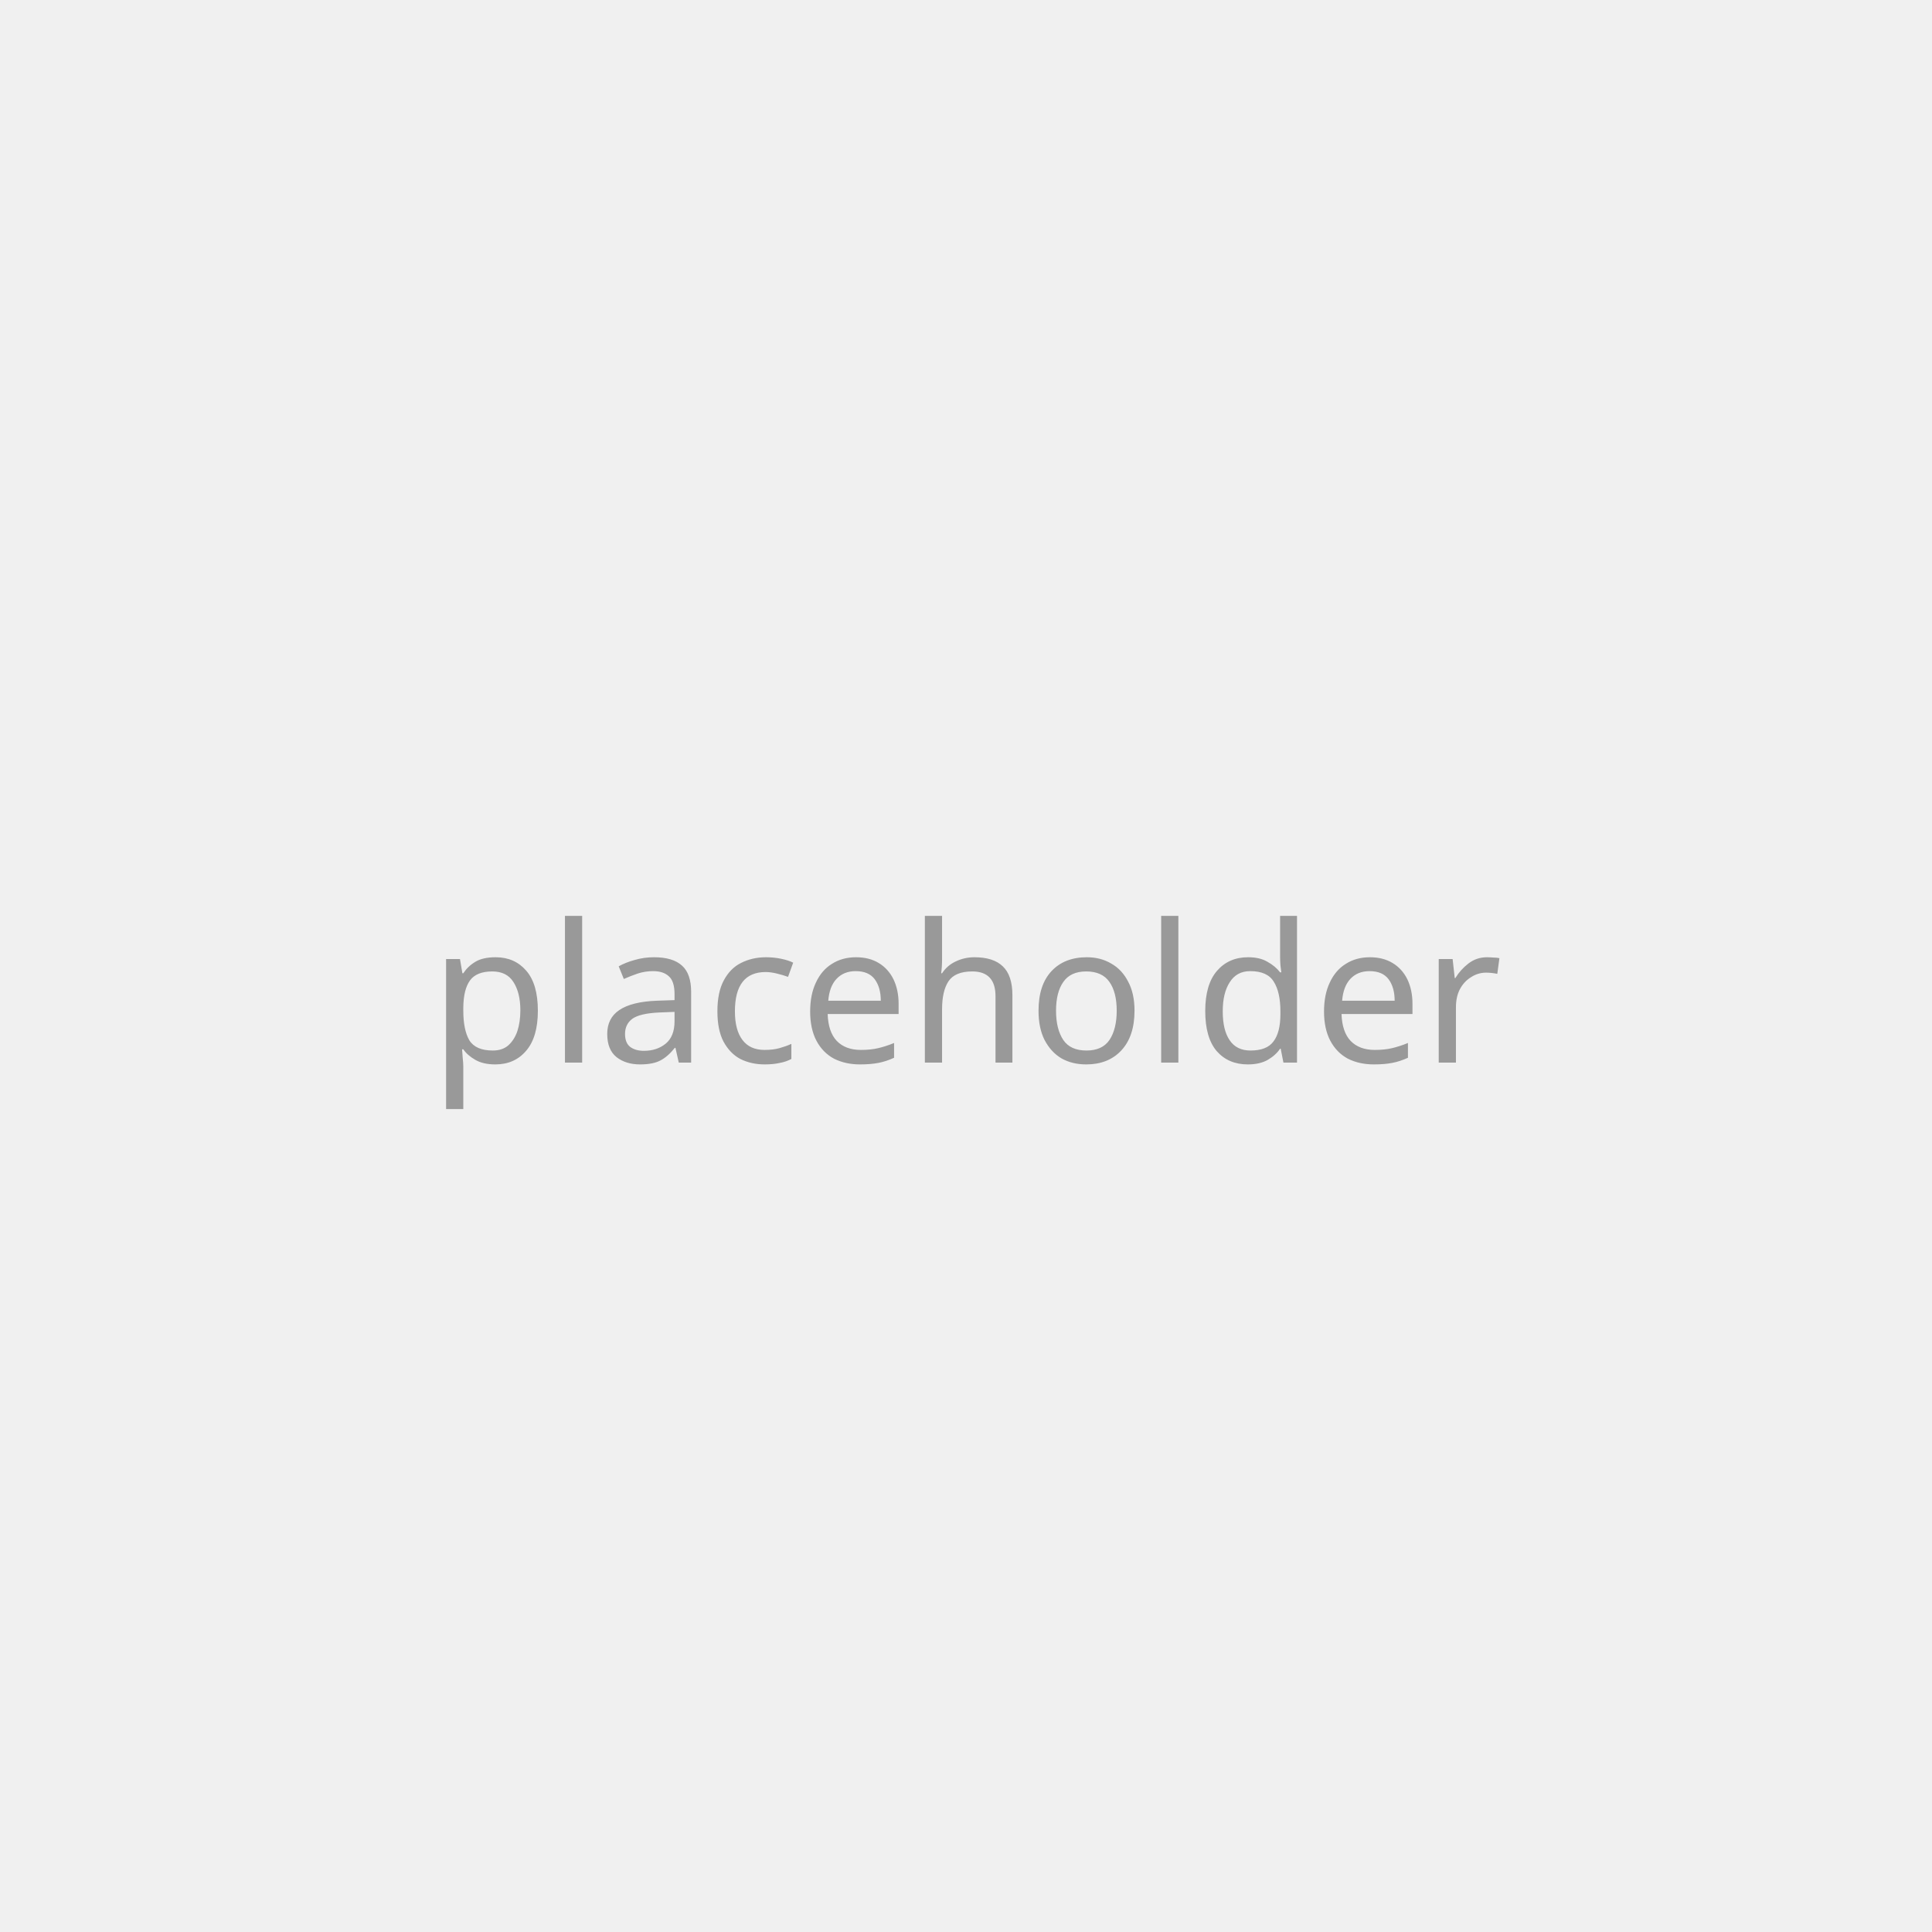
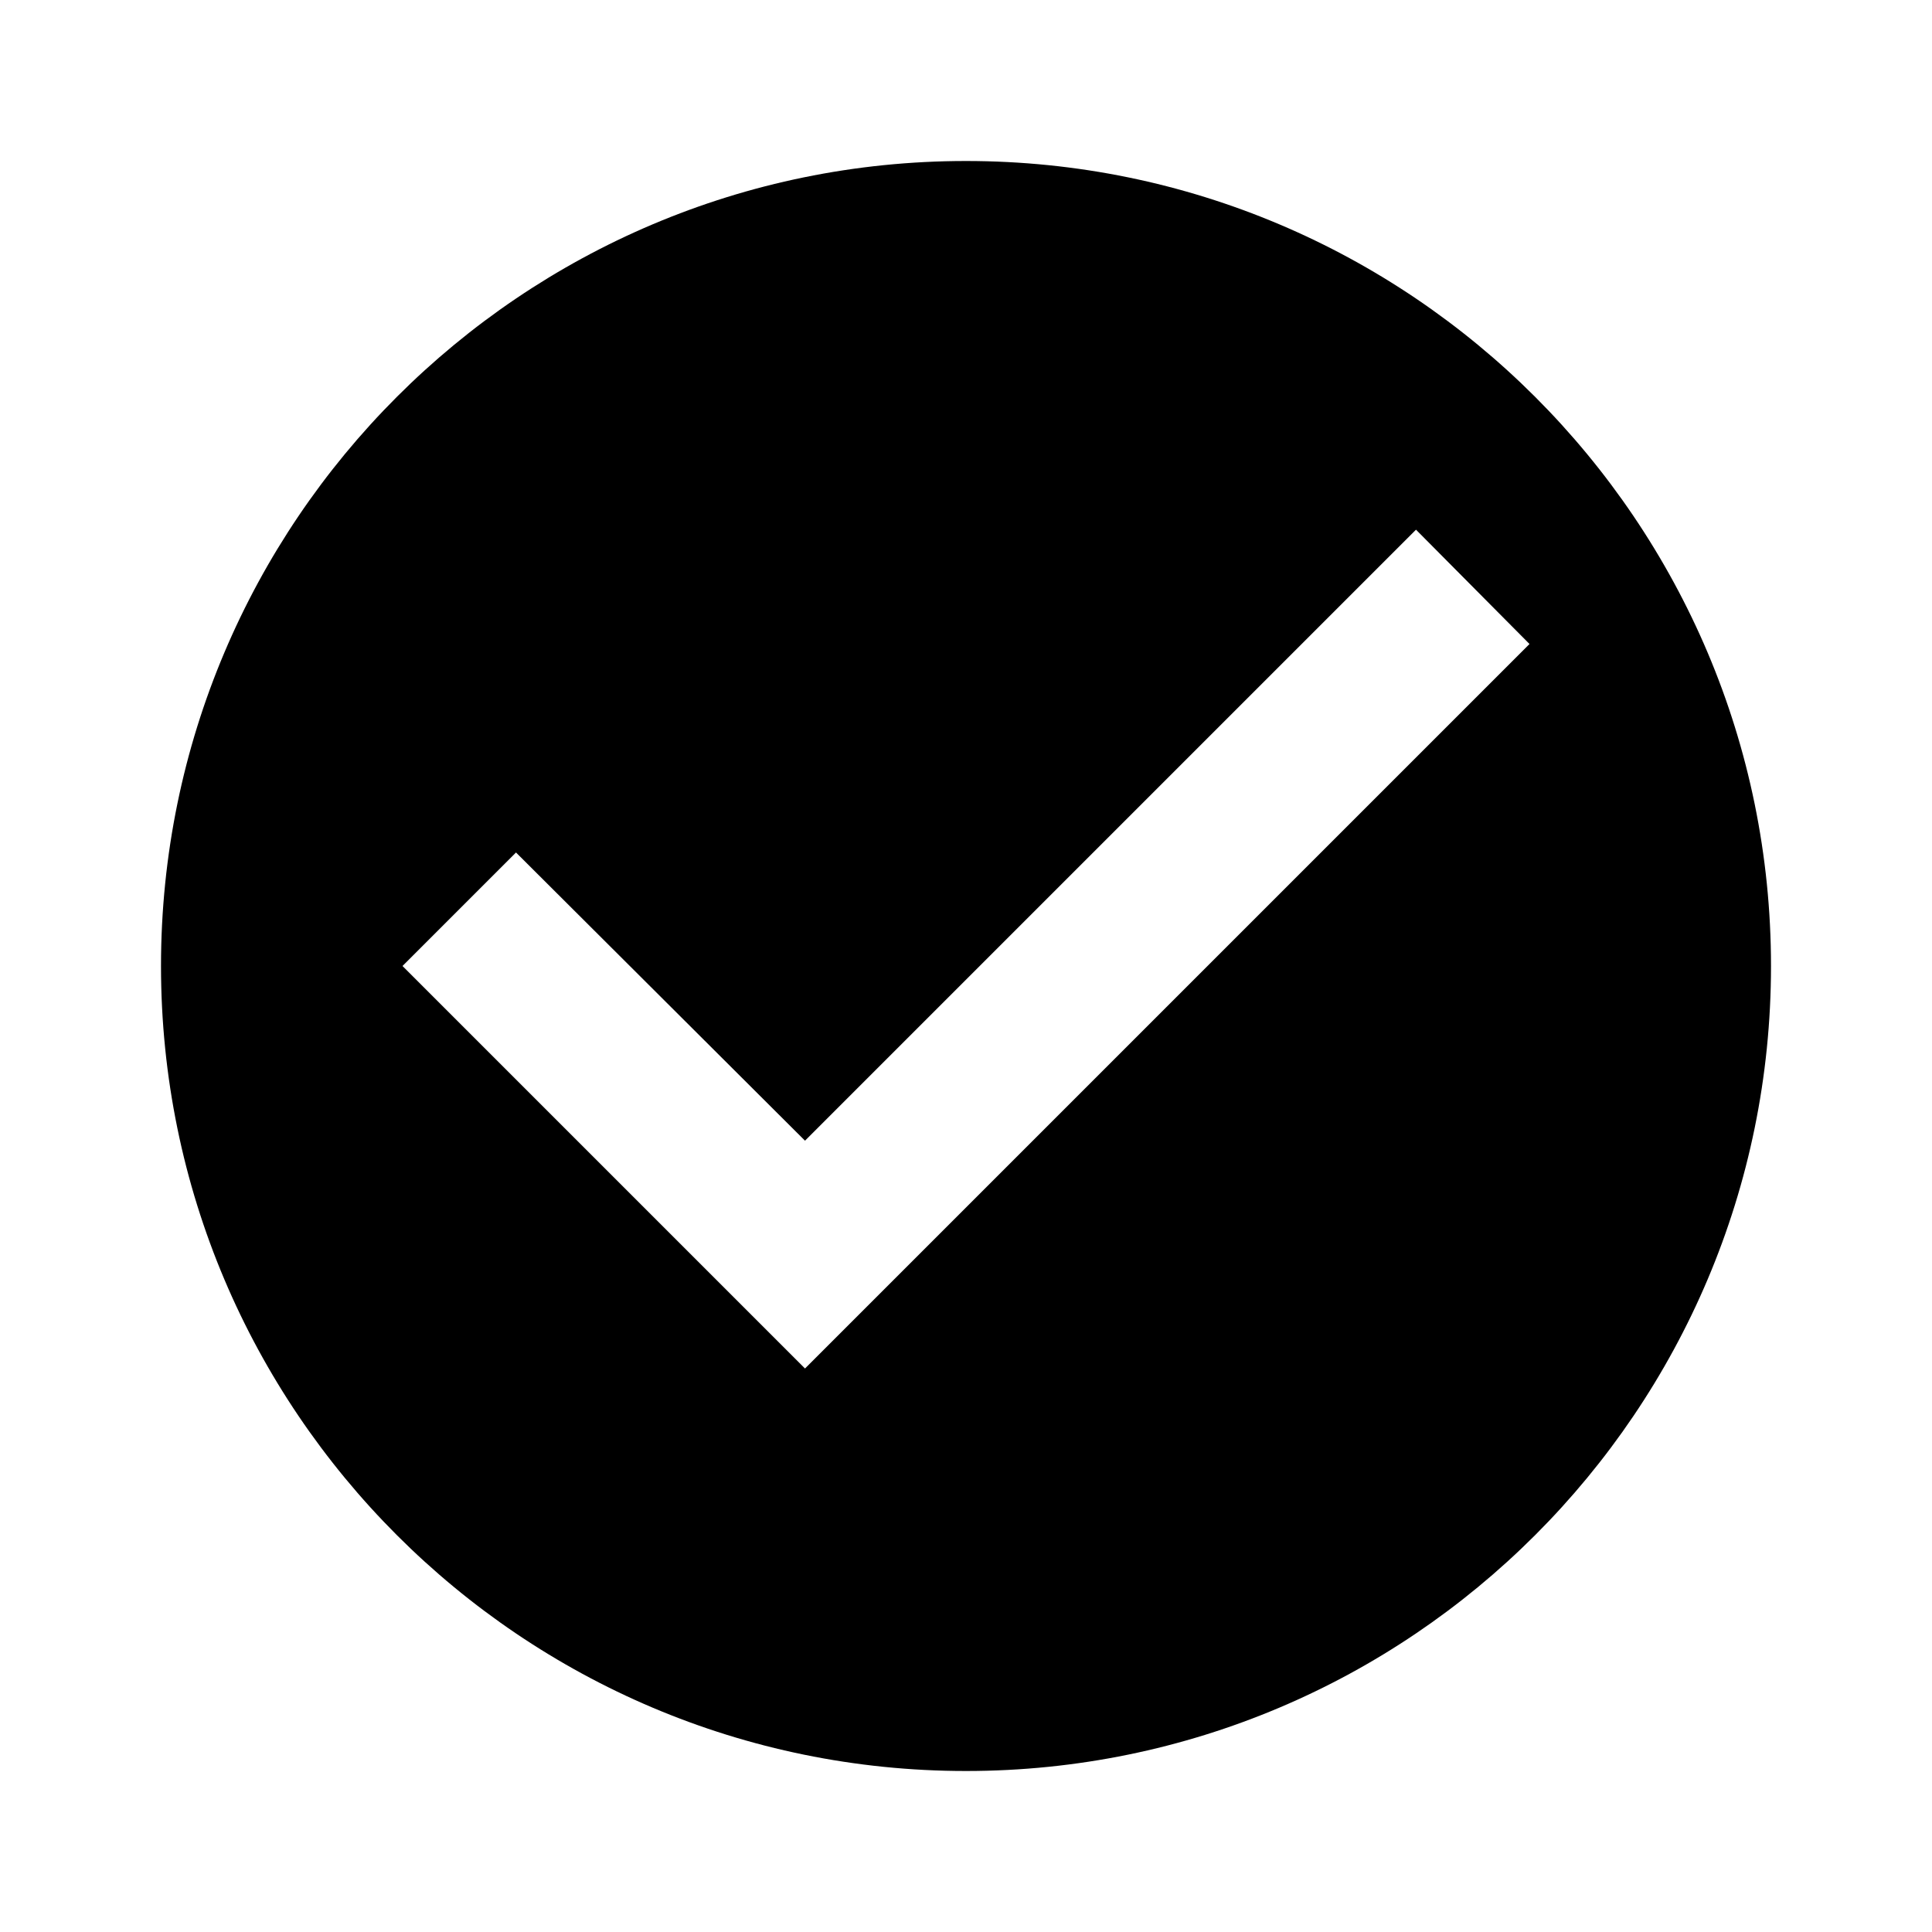
- <svg xmlns="http://www.w3.org/2000/svg" viewBox="0 0 100 100">
-   <rect width="100" height="100" fill="#f0f0f0" />
-   <text x="50" y="55" text-anchor="middle" font-family="sans-serif" font-size="10" fill="#999">placeholder</text>
+ <svg xmlns="http://www.w3.org/2000/svg" viewBox="0 0 24 24" fill="currentColor">
+   <path d="M12 2C6.48 2 2 6.48 2 12s4.48 10 10 10 10-4.48 10-10S17.52 2 12 2zm-2 15l-5-5 1.41-1.41L10 14.17l7.59-7.59L19 8l-9 9z" />
</svg>
